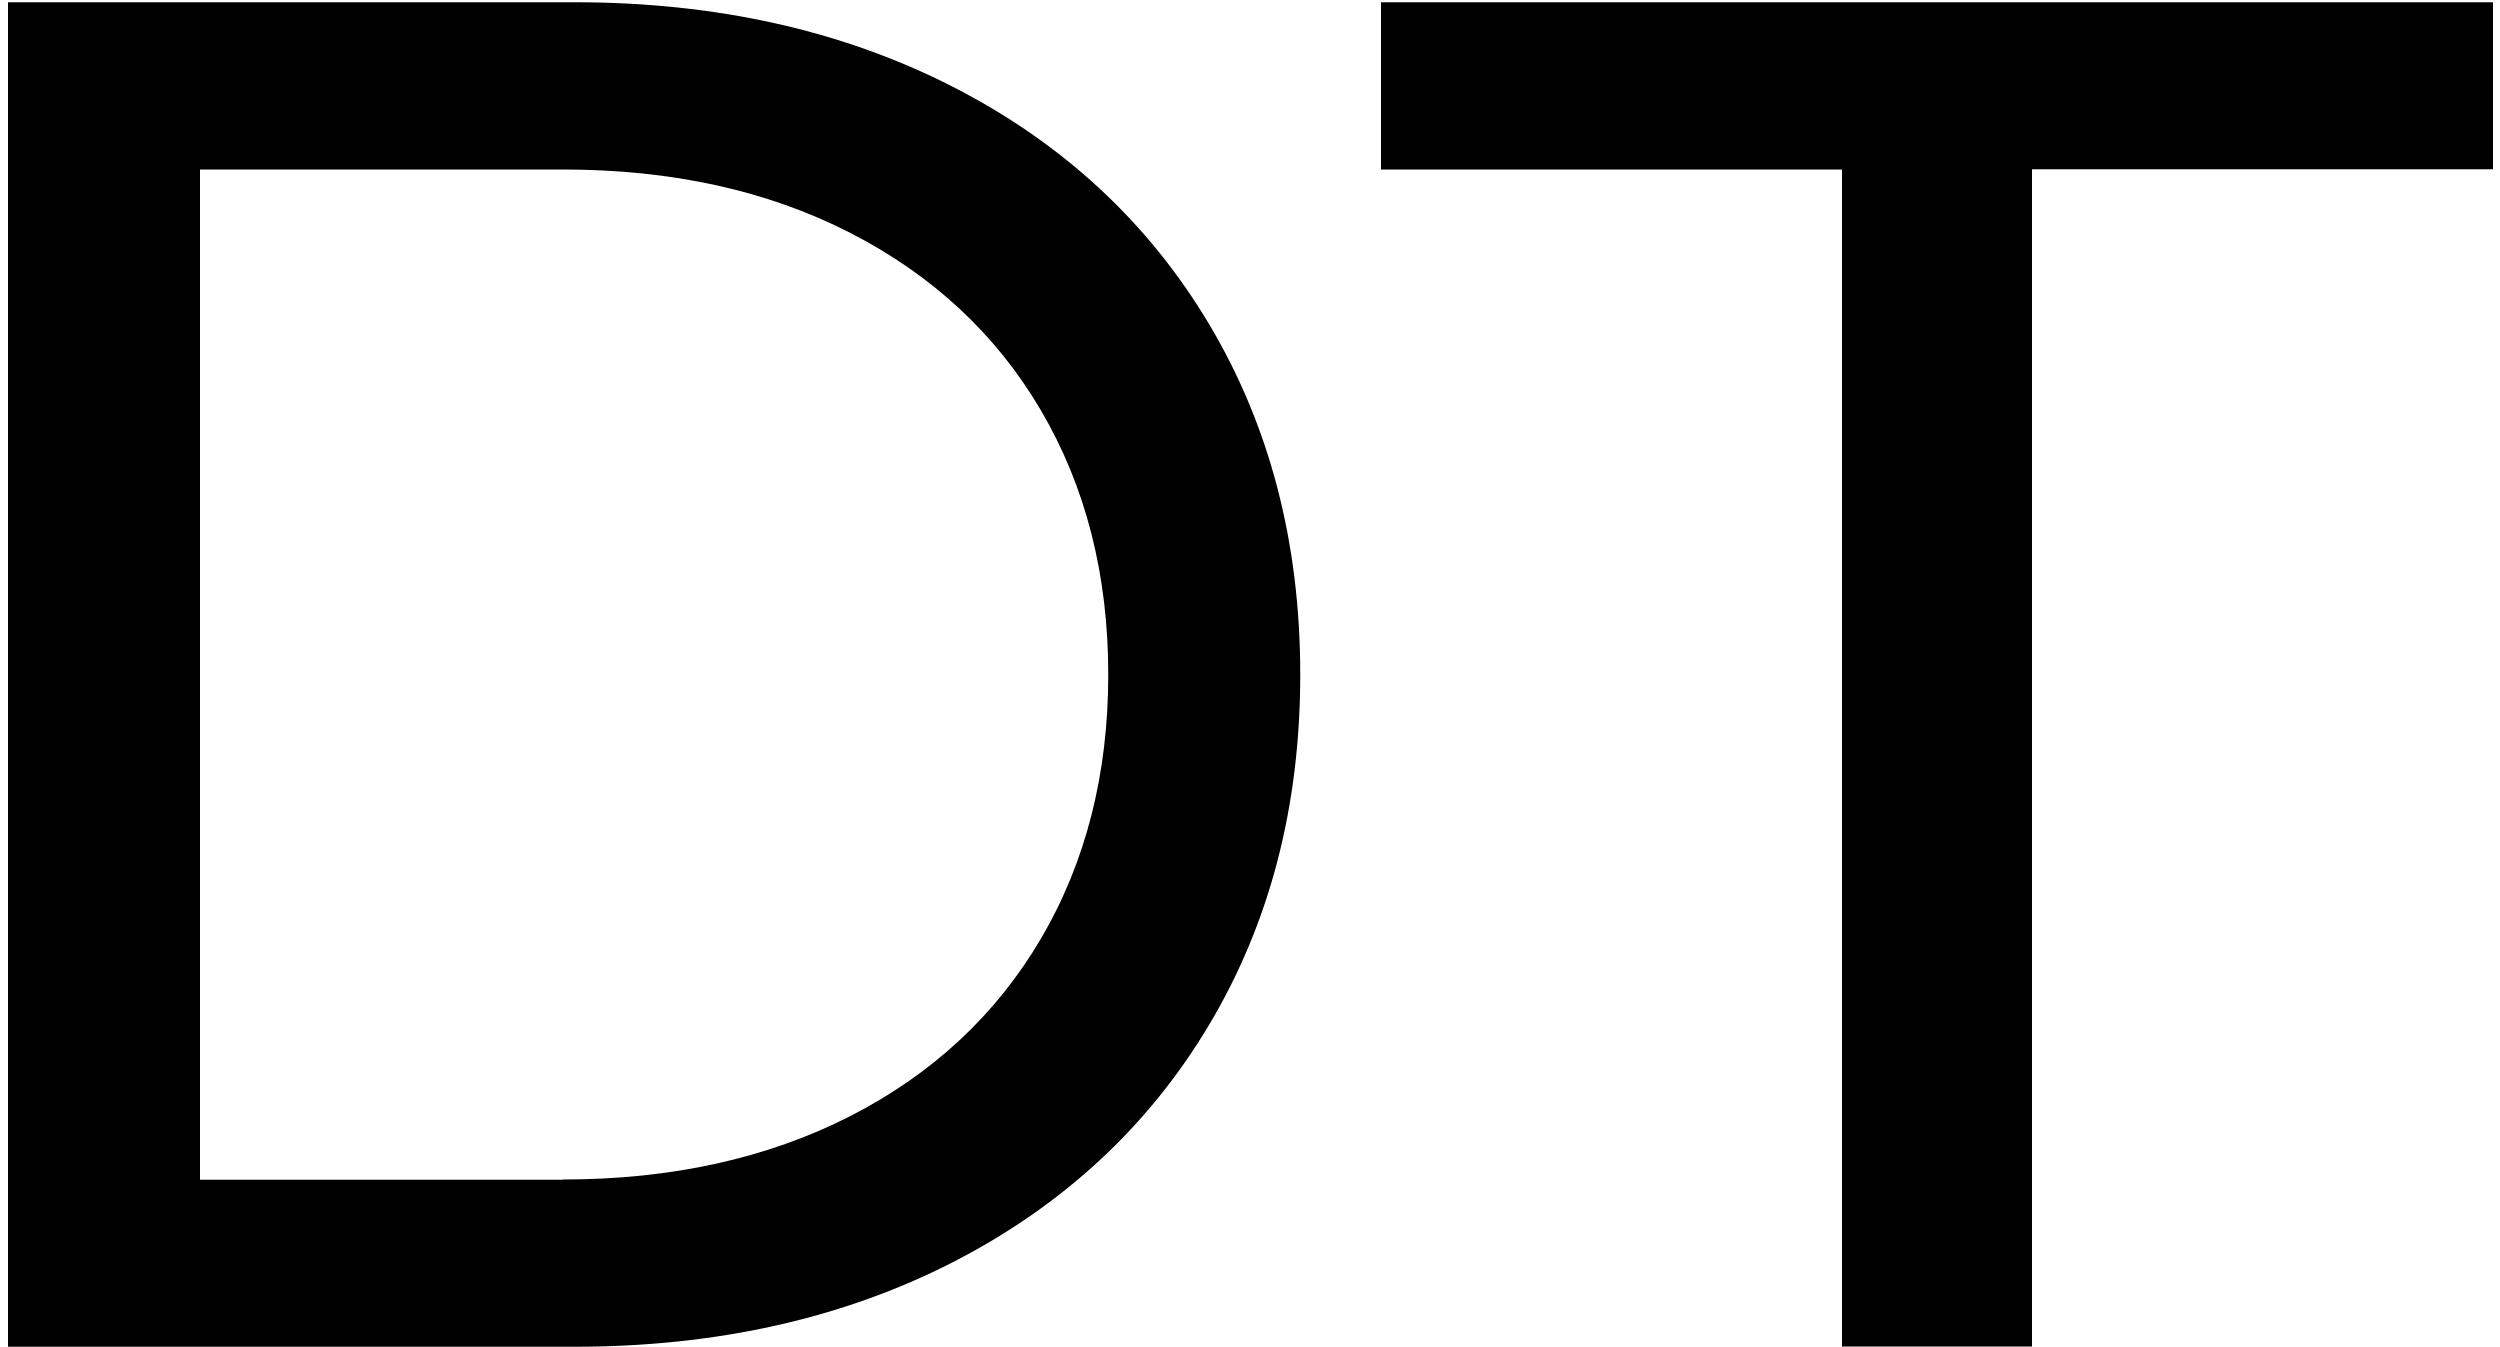
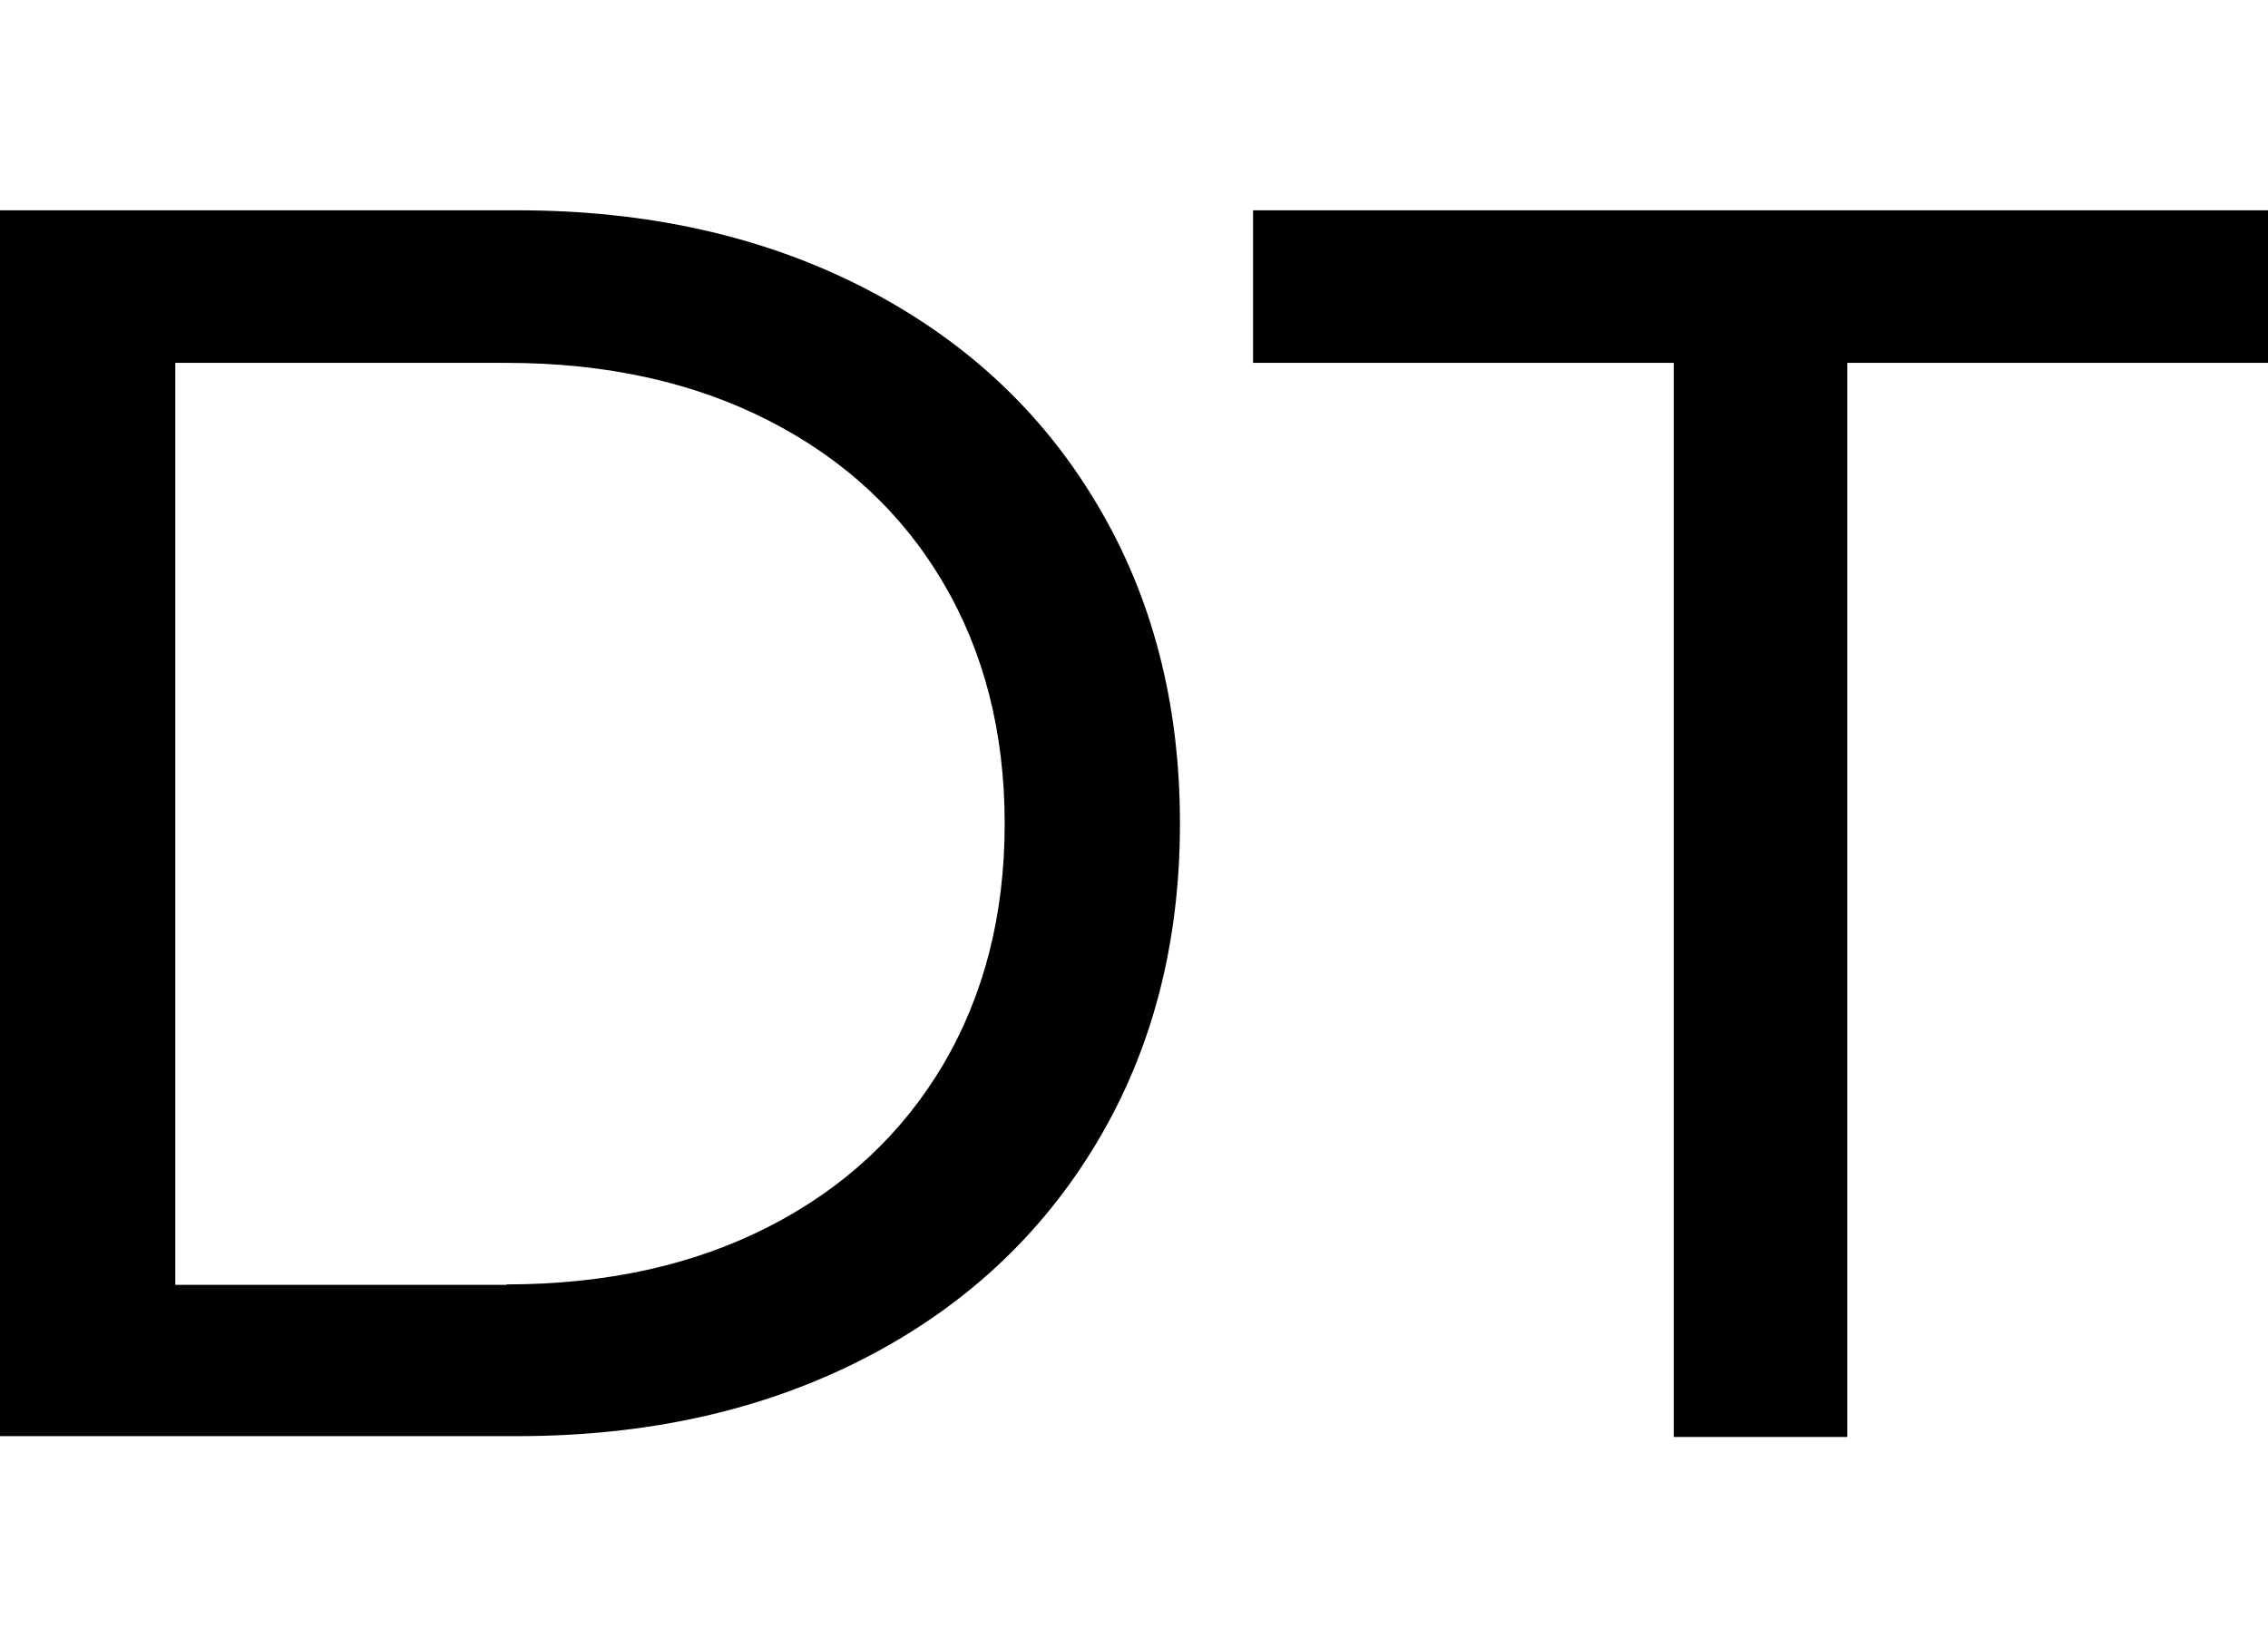
- <svg xmlns="http://www.w3.org/2000/svg" version="1.1" id="Layer_1" x="0px" y="0px" viewBox="0 0 1000 538.6" style="enable-background:new 0 0 1000 538.6;" xml:space="preserve">
-   <path d="M3.2,0.9h226.6c56.8,0,107.3,11.3,151.3,33.8c44,22.5,78.2,54.2,102.5,94.9c24.3,40.7,36.5,87.5,36.5,140.2  c0,52.8-12.2,99.5-36.5,140.2c-24.3,40.7-58.5,72.3-102.5,94.9c-44,22.5-94.5,33.8-151.3,33.8H3.2V0.9z M225.2,471.8  c43.5,0,81.8-8.5,114.8-25.3c33-16.9,58.5-40.6,76.4-71.1c17.9-30.5,26.9-65.7,26.9-105.6s-9-75.1-26.9-105.6  c-17.9-30.5-43.4-54.2-76.4-71.1c-33-16.9-71.3-25.3-114.8-25.3H80v404.1H225.2z M736.8,67.8H552.4V0.9h444.8v66.8H812.8v470.9h-76  V67.8z" />
+ <svg xmlns="http://www.w3.org/2000/svg" version="1.1" id="Layer_1" x="0px" y="0px" viewBox="0 0 530.5 385.4" style="enable-background:new 0 0 530.5 385.4;" xml:space="preserve">
+   <path d="M0,49.2h121c30.3,0,57.3,6,80.8,18c23.5,12,41.8,28.9,54.7,50.6c13,21.7,19.5,46.7,19.5,74.8c0,28.2-6.5,53.1-19.5,74.8  c-13,21.7-31.2,38.6-54.7,50.6c-23.5,12-50.4,18-80.8,18H0V49.2z M118.5,300.5c23.2,0,43.7-4.5,61.3-13.5s31.2-21.7,40.8-37.9  c9.6-16.3,14.4-35.1,14.4-56.4s-4.8-40.1-14.4-56.4c-9.6-16.3-23.2-28.9-40.8-37.9s-38.1-13.5-61.3-13.5H41v215.7H118.5z   M391.5,84.9h-98.4V49.2h237.4v35.7h-98.4v251.3h-40.6V84.9z" />
</svg>
